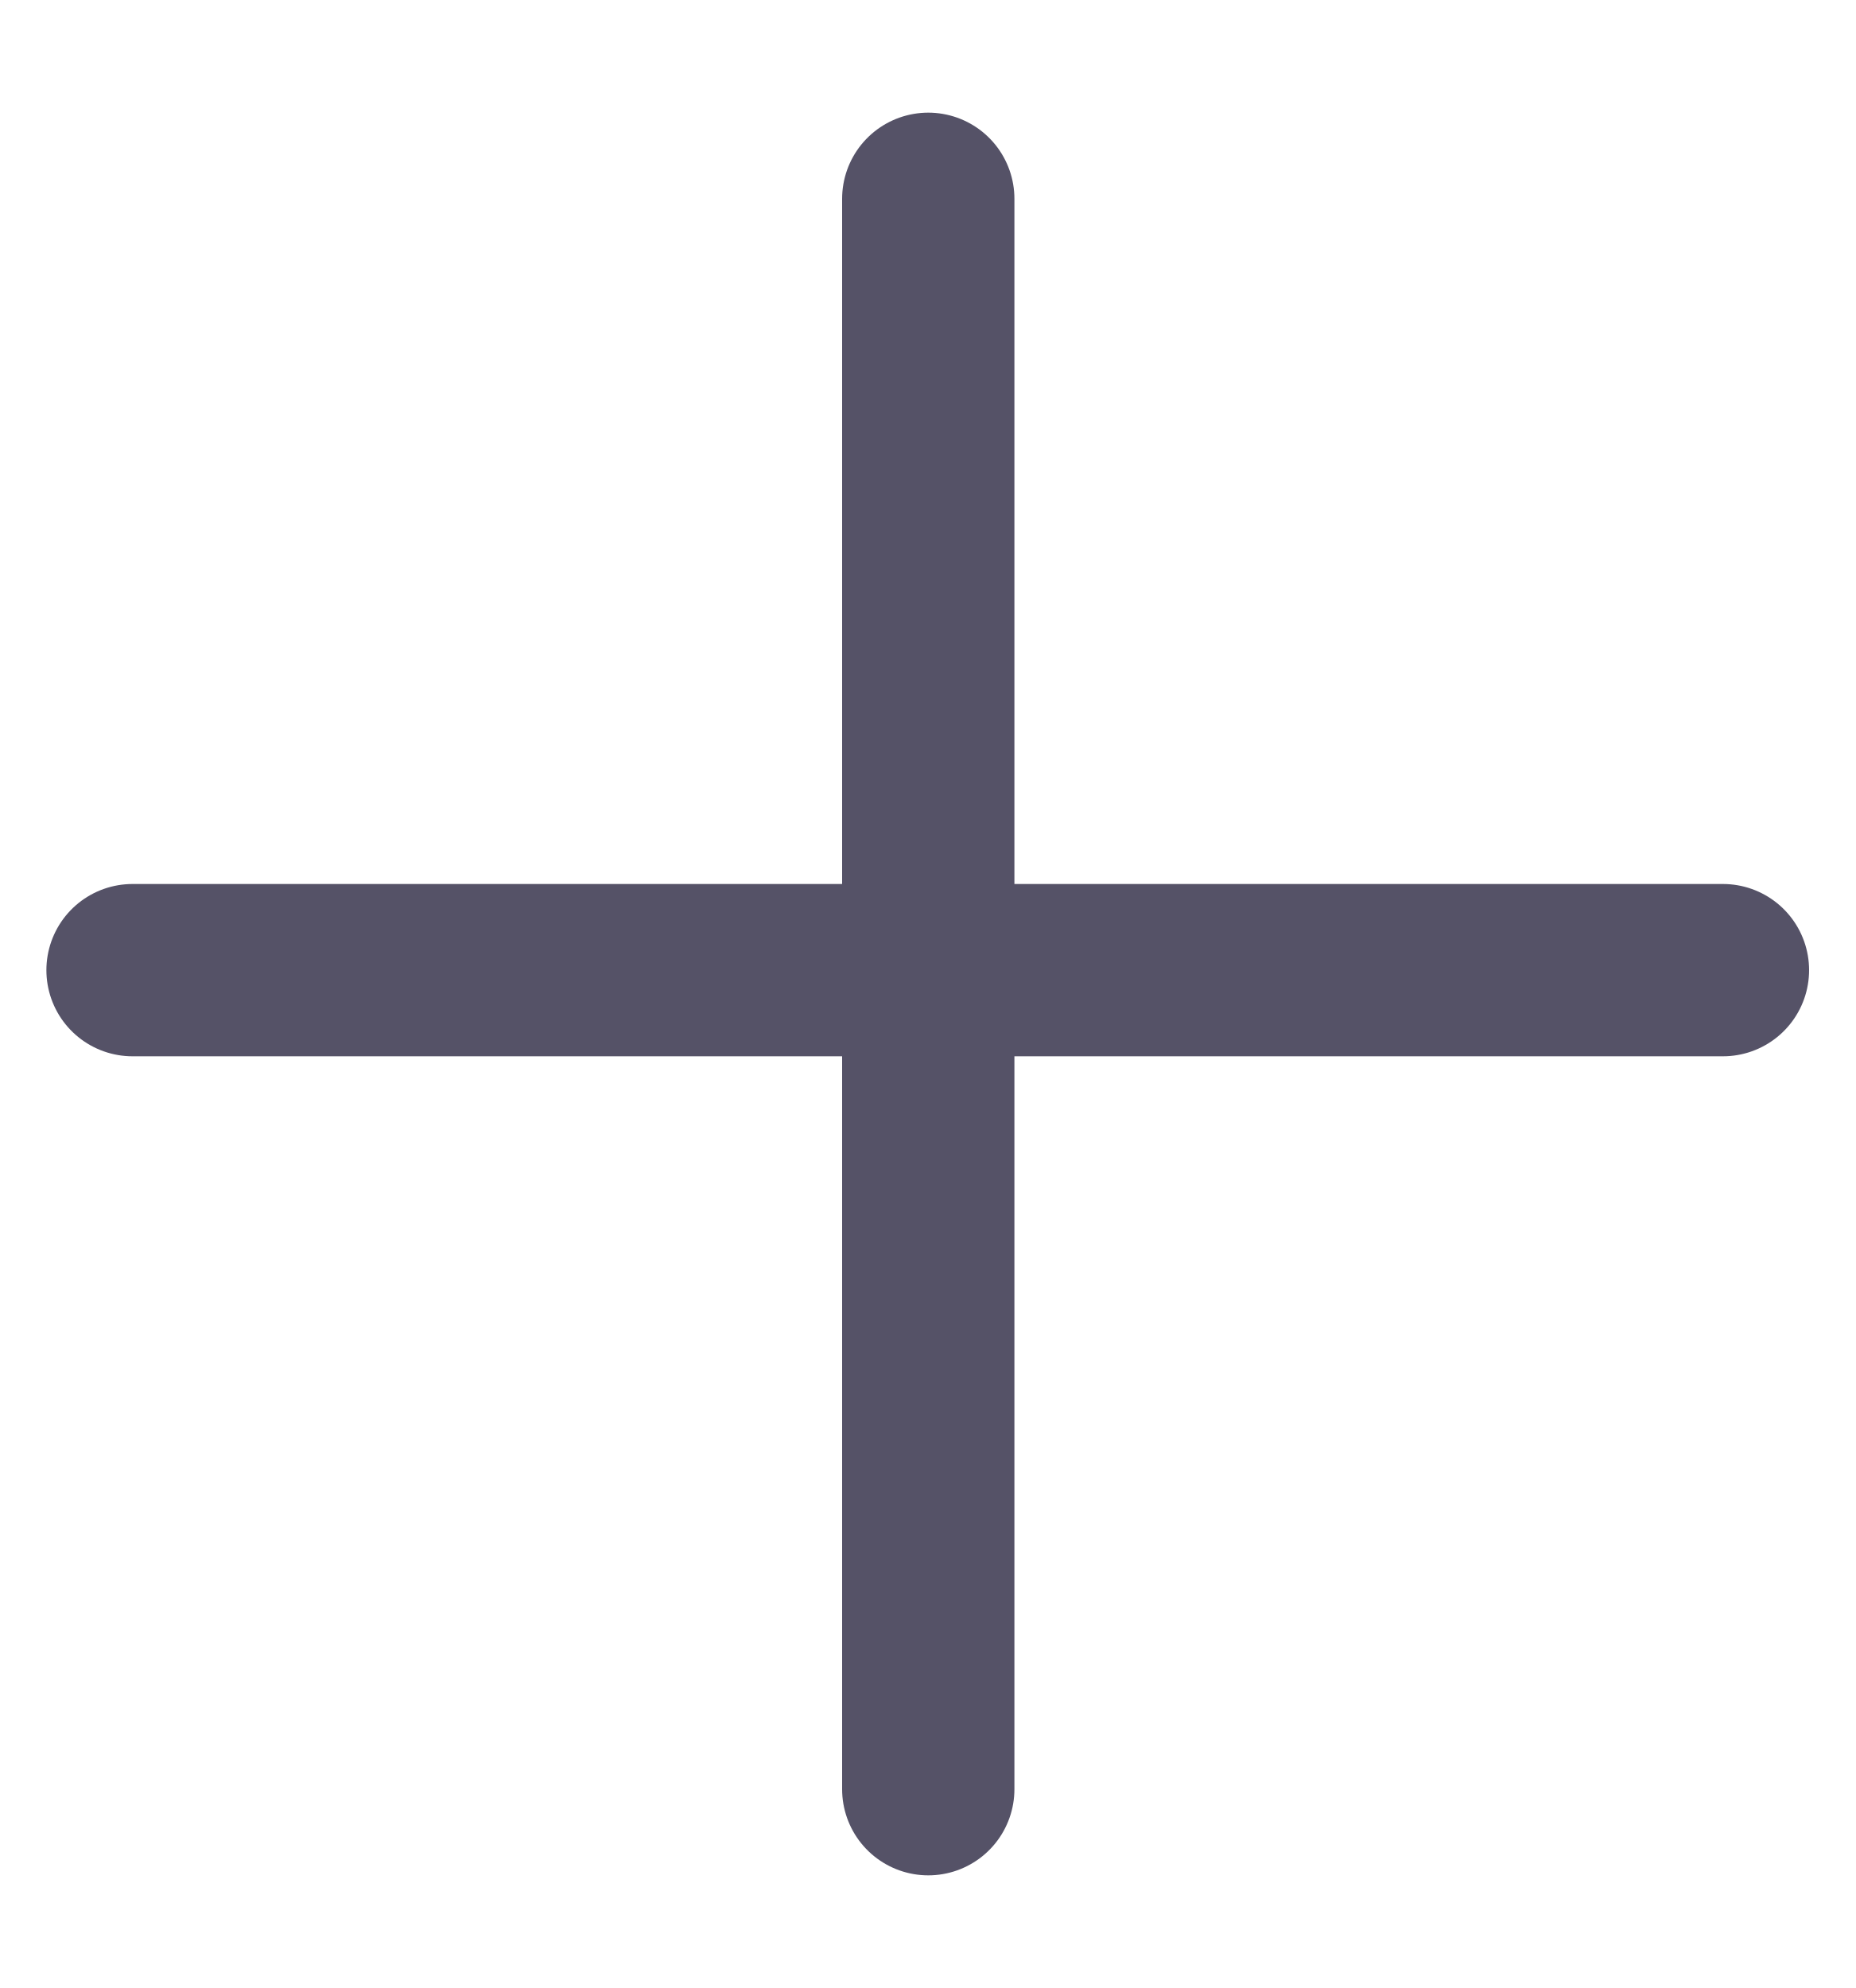
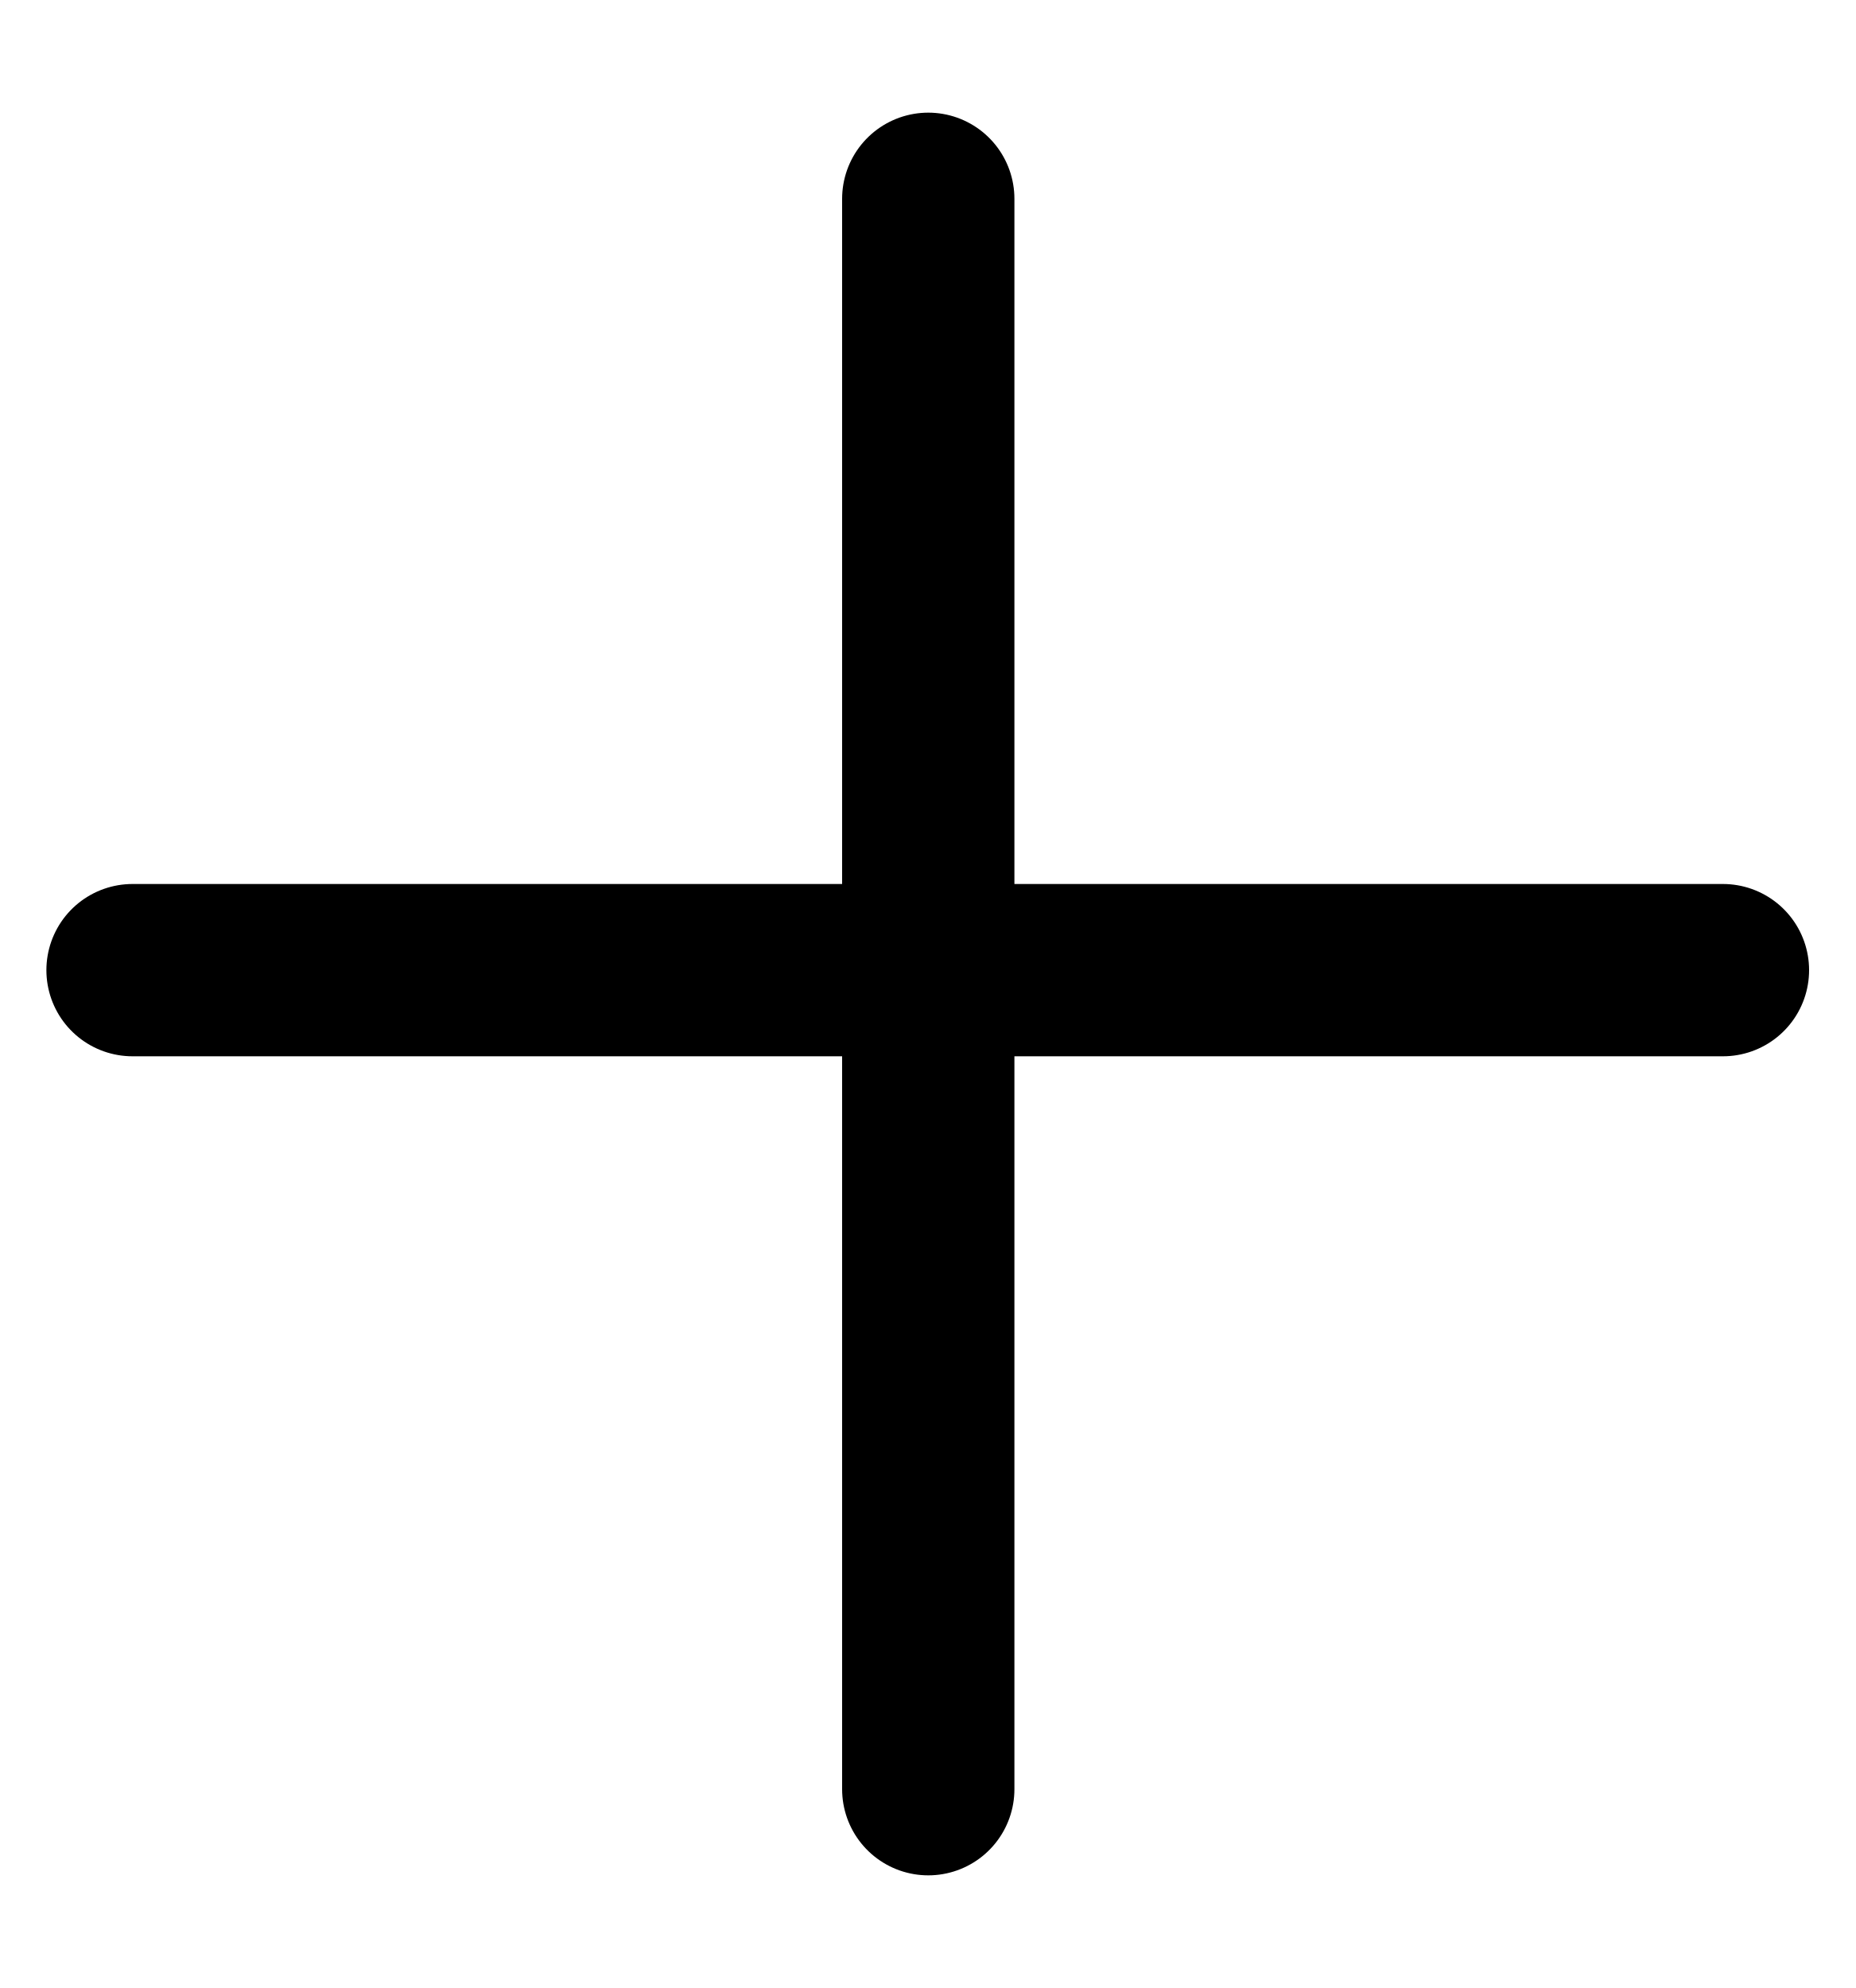
<svg xmlns="http://www.w3.org/2000/svg" width="14" height="15" viewBox="0 0 14 15" fill="none">
-   <path d="M1 7.32H13" stroke="#555267" stroke-width="1.3" stroke-linecap="round" />
-   <path d="M7.004 1.5L7.004 13.5" stroke="#555267" stroke-width="1.3" stroke-linecap="round" />
+   <path d="M1 7.32H13" stroke="currentColor" stroke-width="1.3" stroke-linecap="round" />
+   <path d="M7.004 1.5L7.004 13.5" stroke="currentColor" stroke-width="1.3" stroke-linecap="round" />
</svg>
